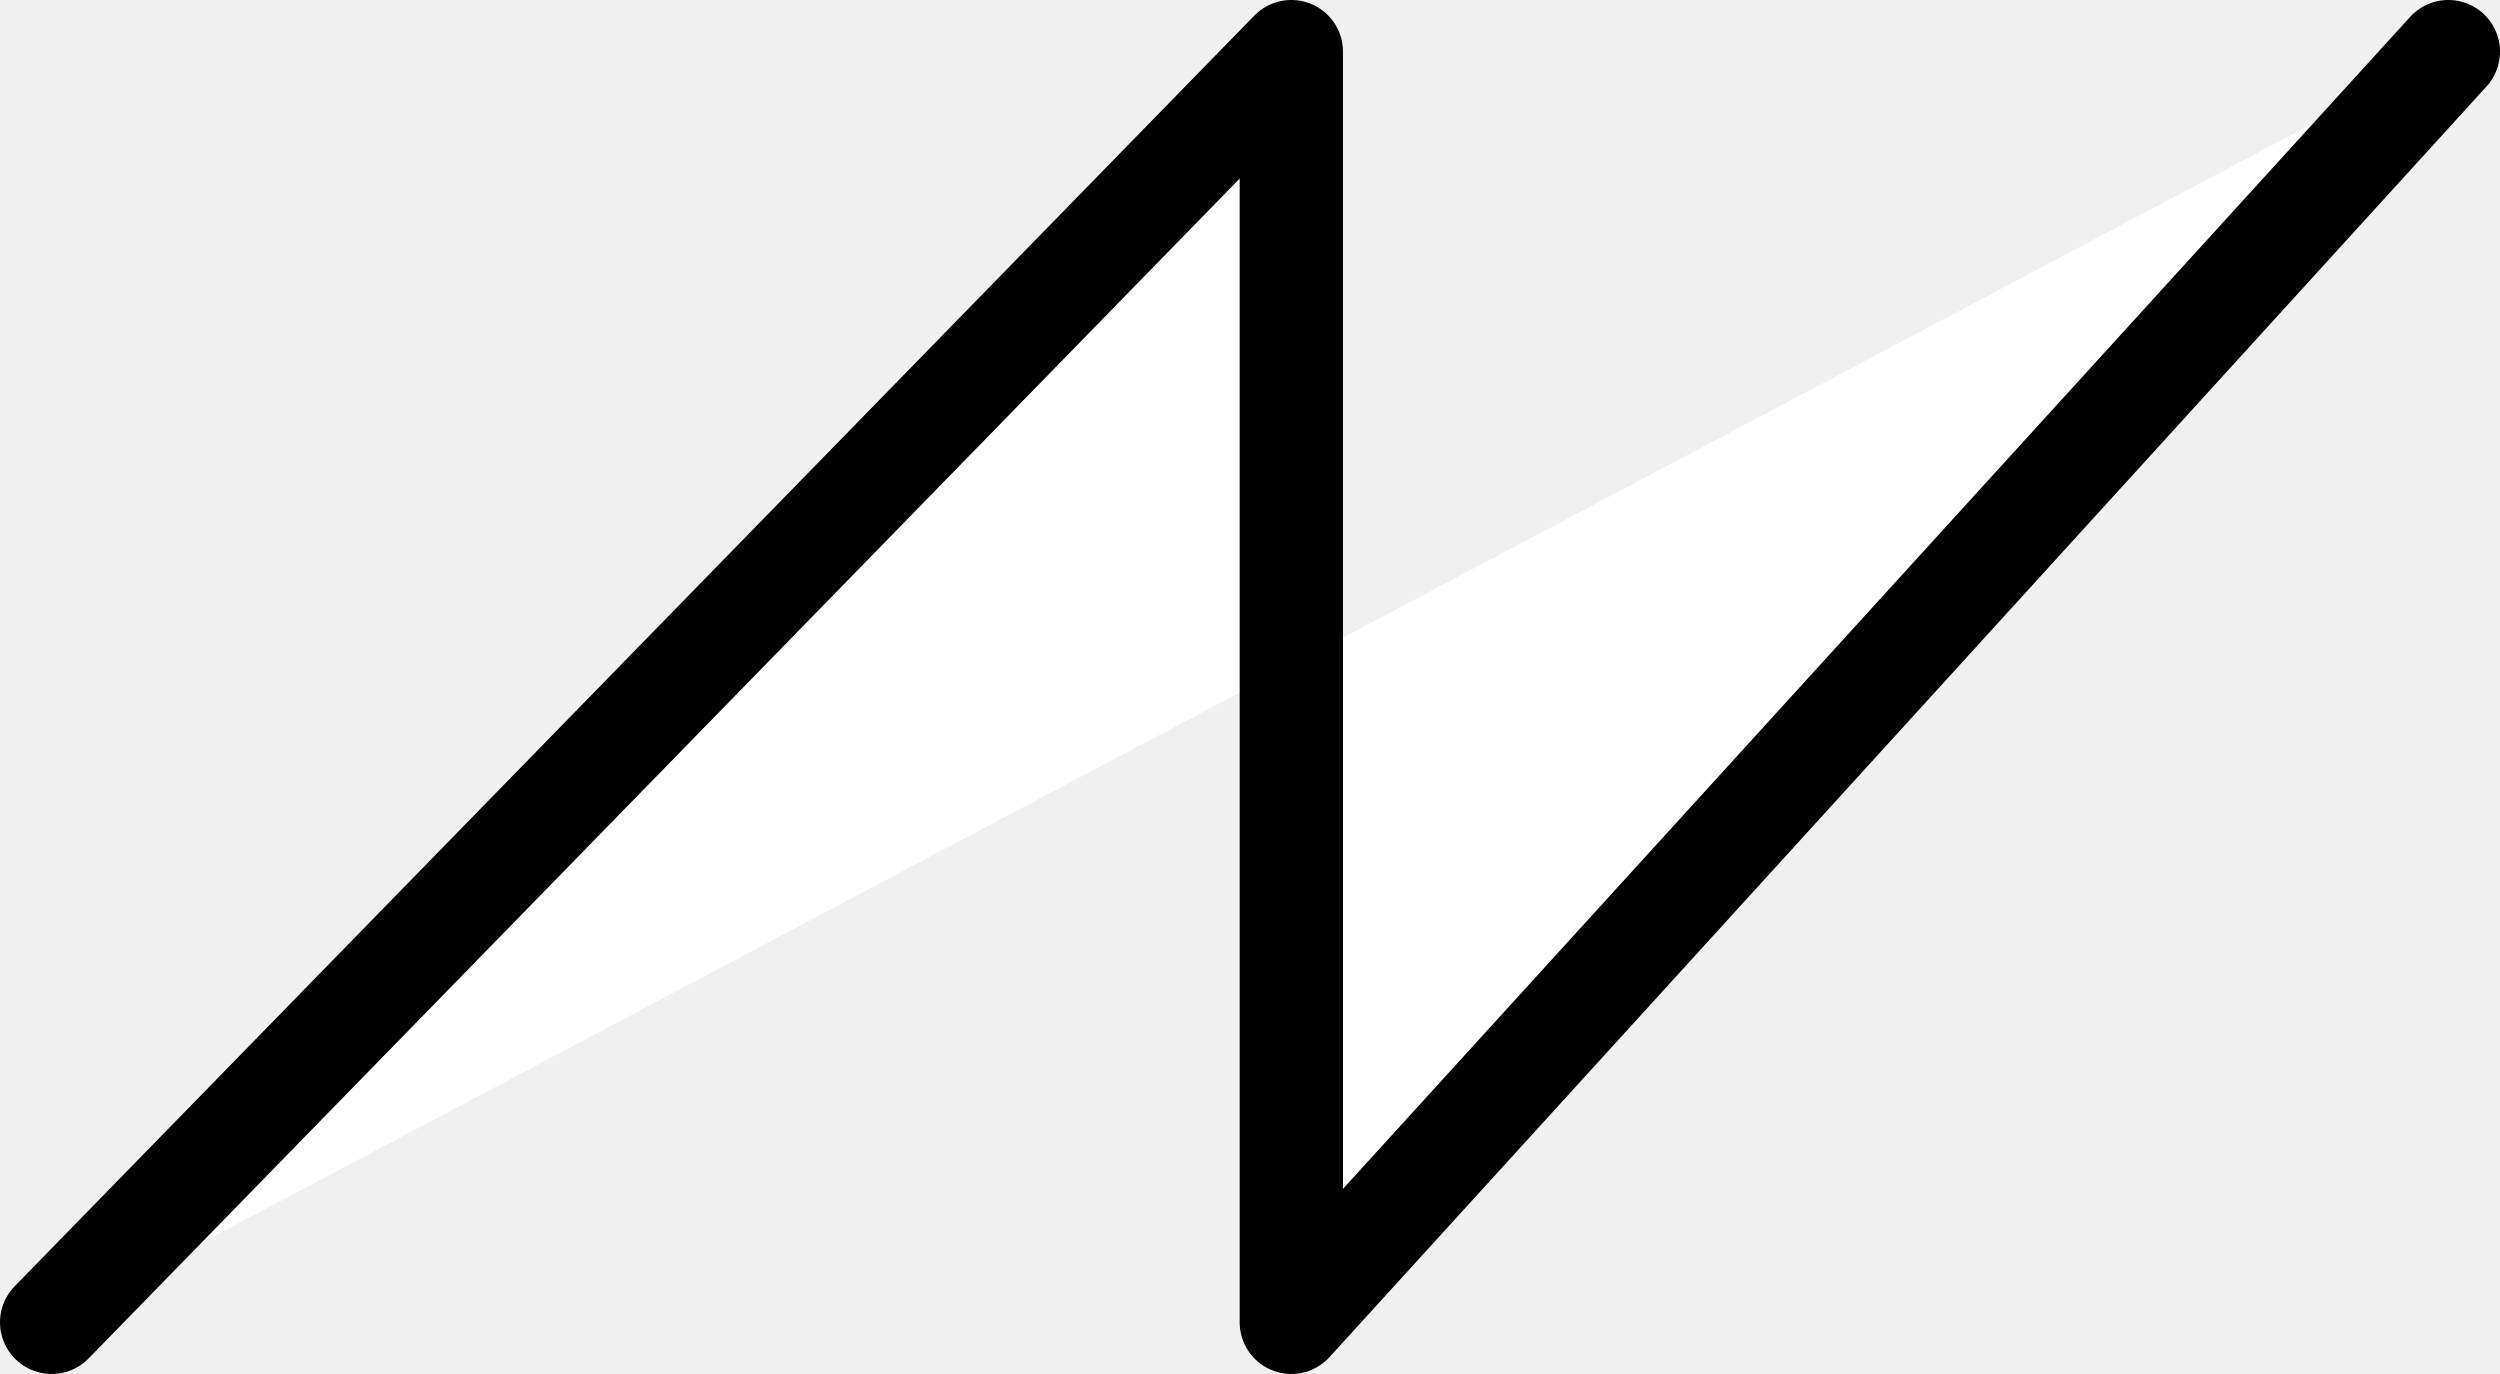
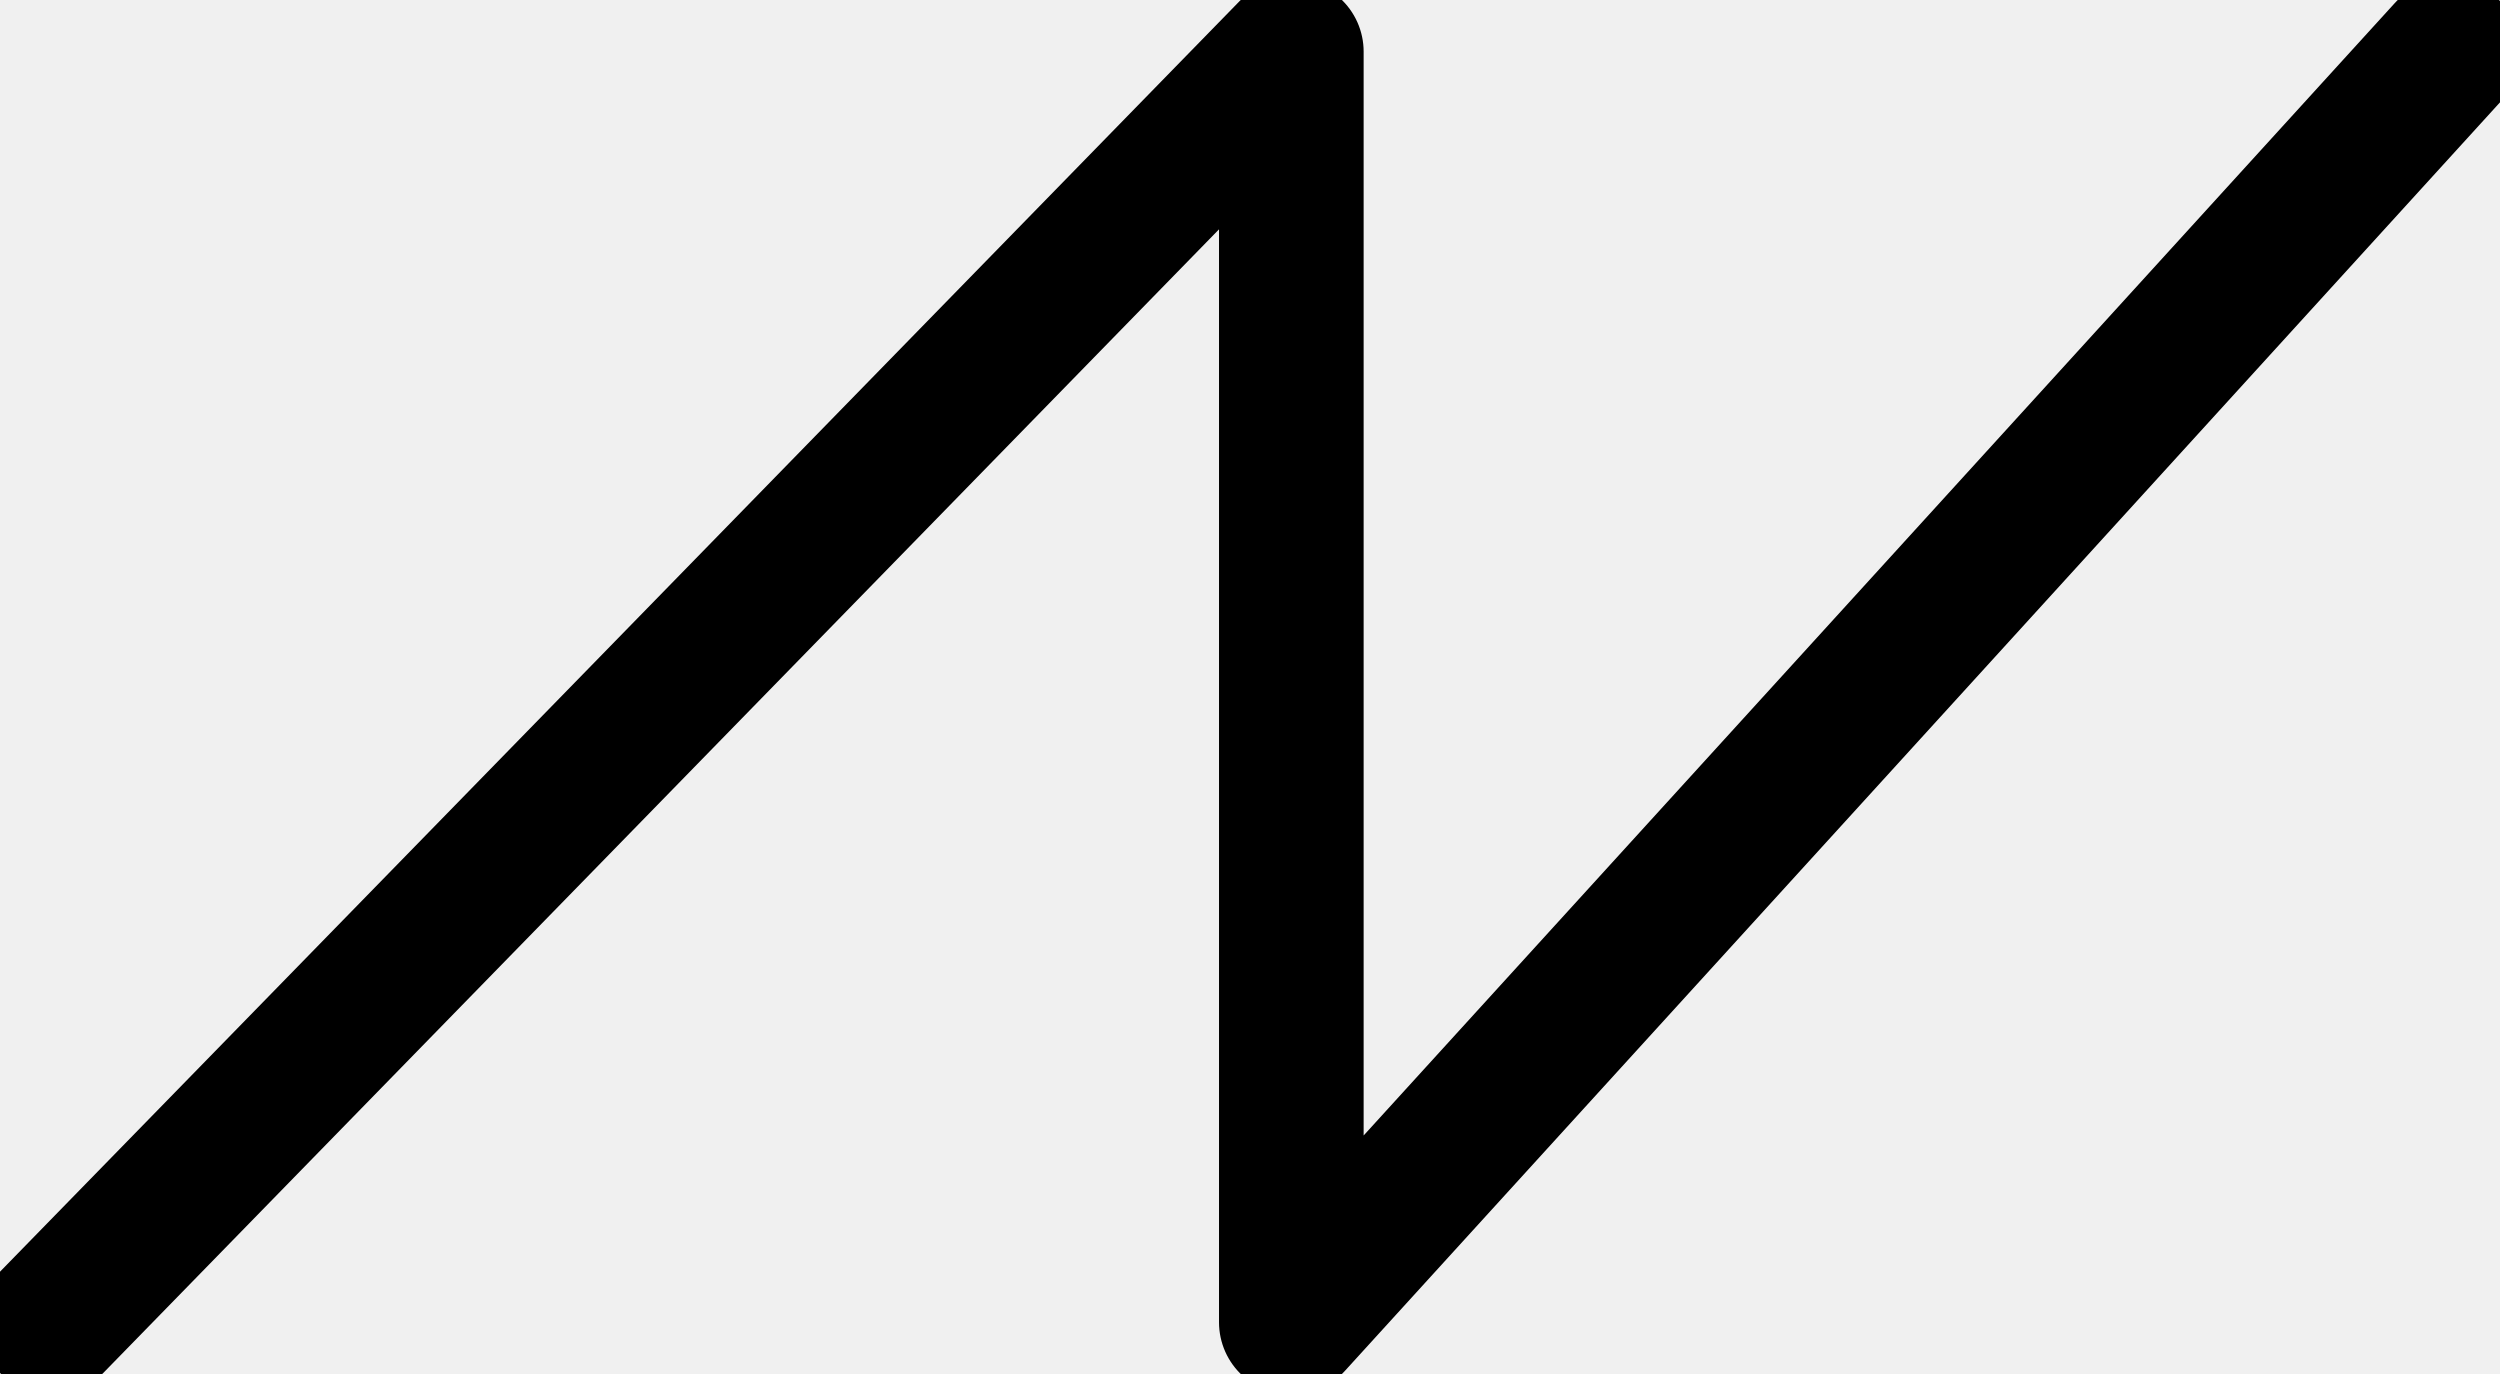
<svg xmlns="http://www.w3.org/2000/svg" viewBox="0 0 242 133">
-   <defs>
-     <style>.cls-1{fill:#fff;stroke:#000;stroke-linecap:round;stroke-linejoin:round;stroke-width:10px;}</style>
-   </defs>
+   <defs />
  <g id="Layer_2" data-name="Layer 2">
    <g id="Layer_1-2" data-name="Layer 1">
-       <polyline class="cls-1" points="5 128 125 5 125 128 237 5" />
+       <polyline style="fill:none;stroke:black;stroke-width:14;stroke-linecap:round;stroke-linejoin:round;" class="cls-1" points="5 128 125 5 125 128 237 5" />
    </g>
  </g>
</svg>
